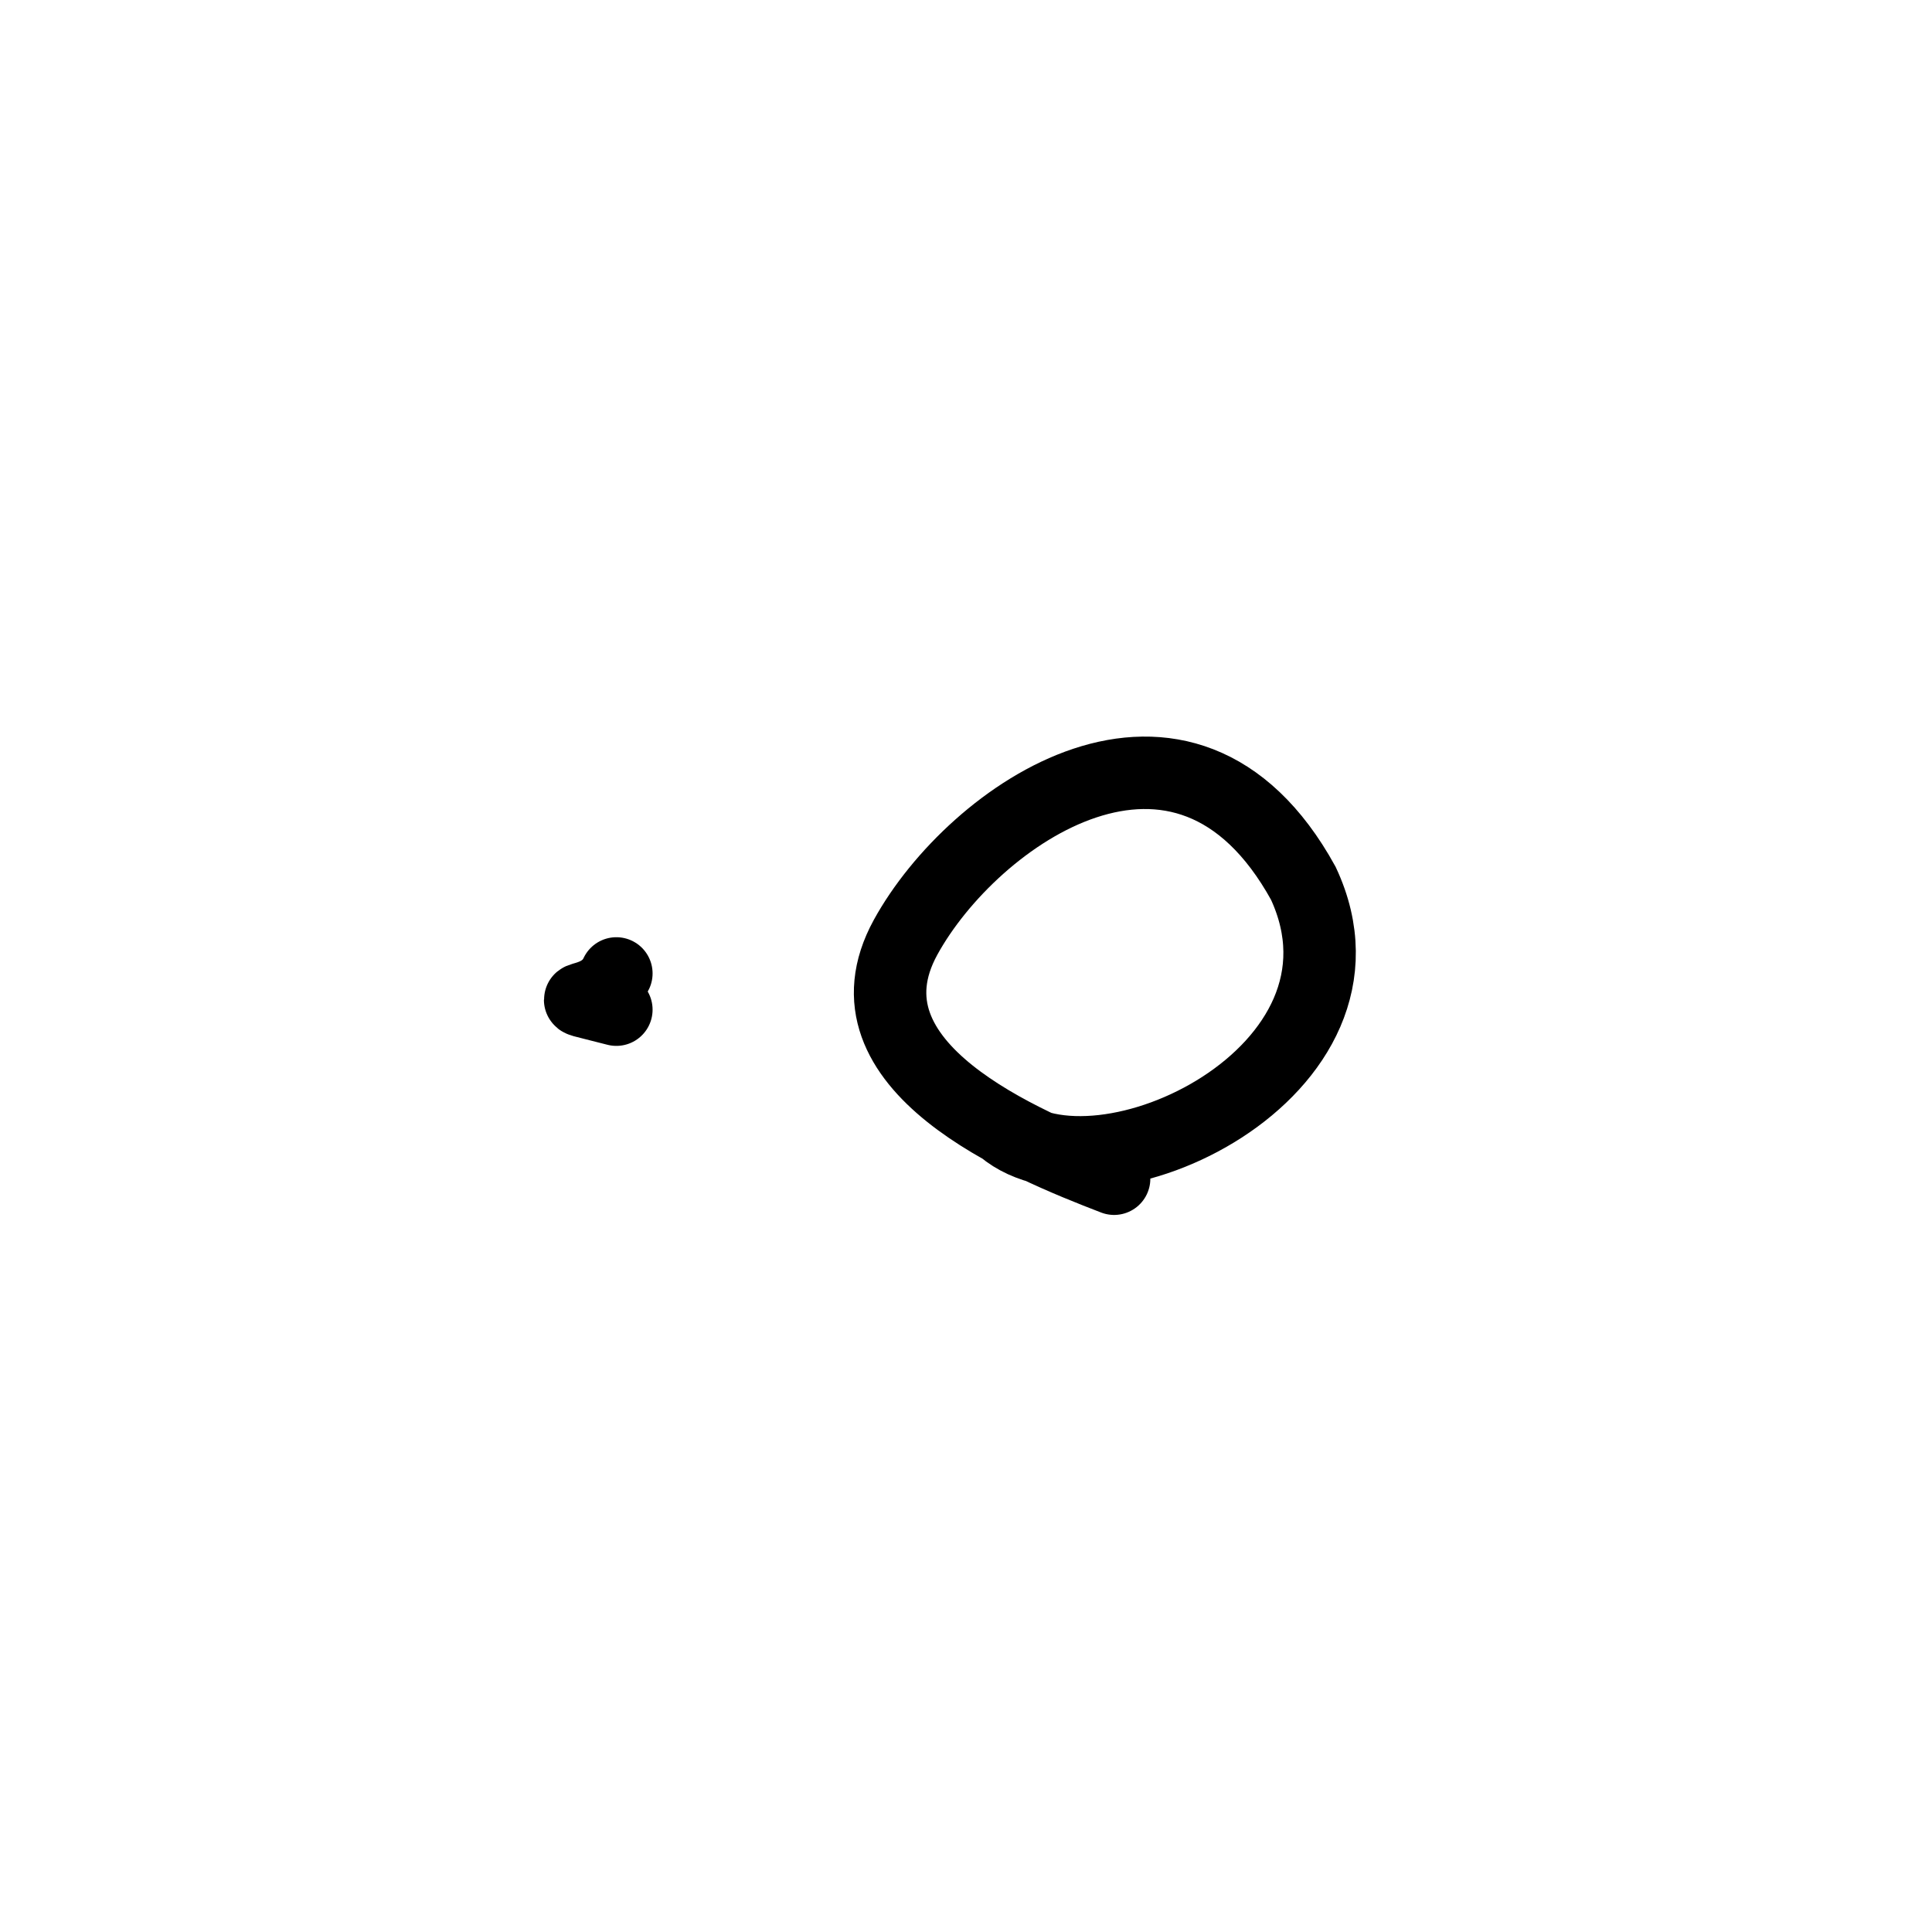
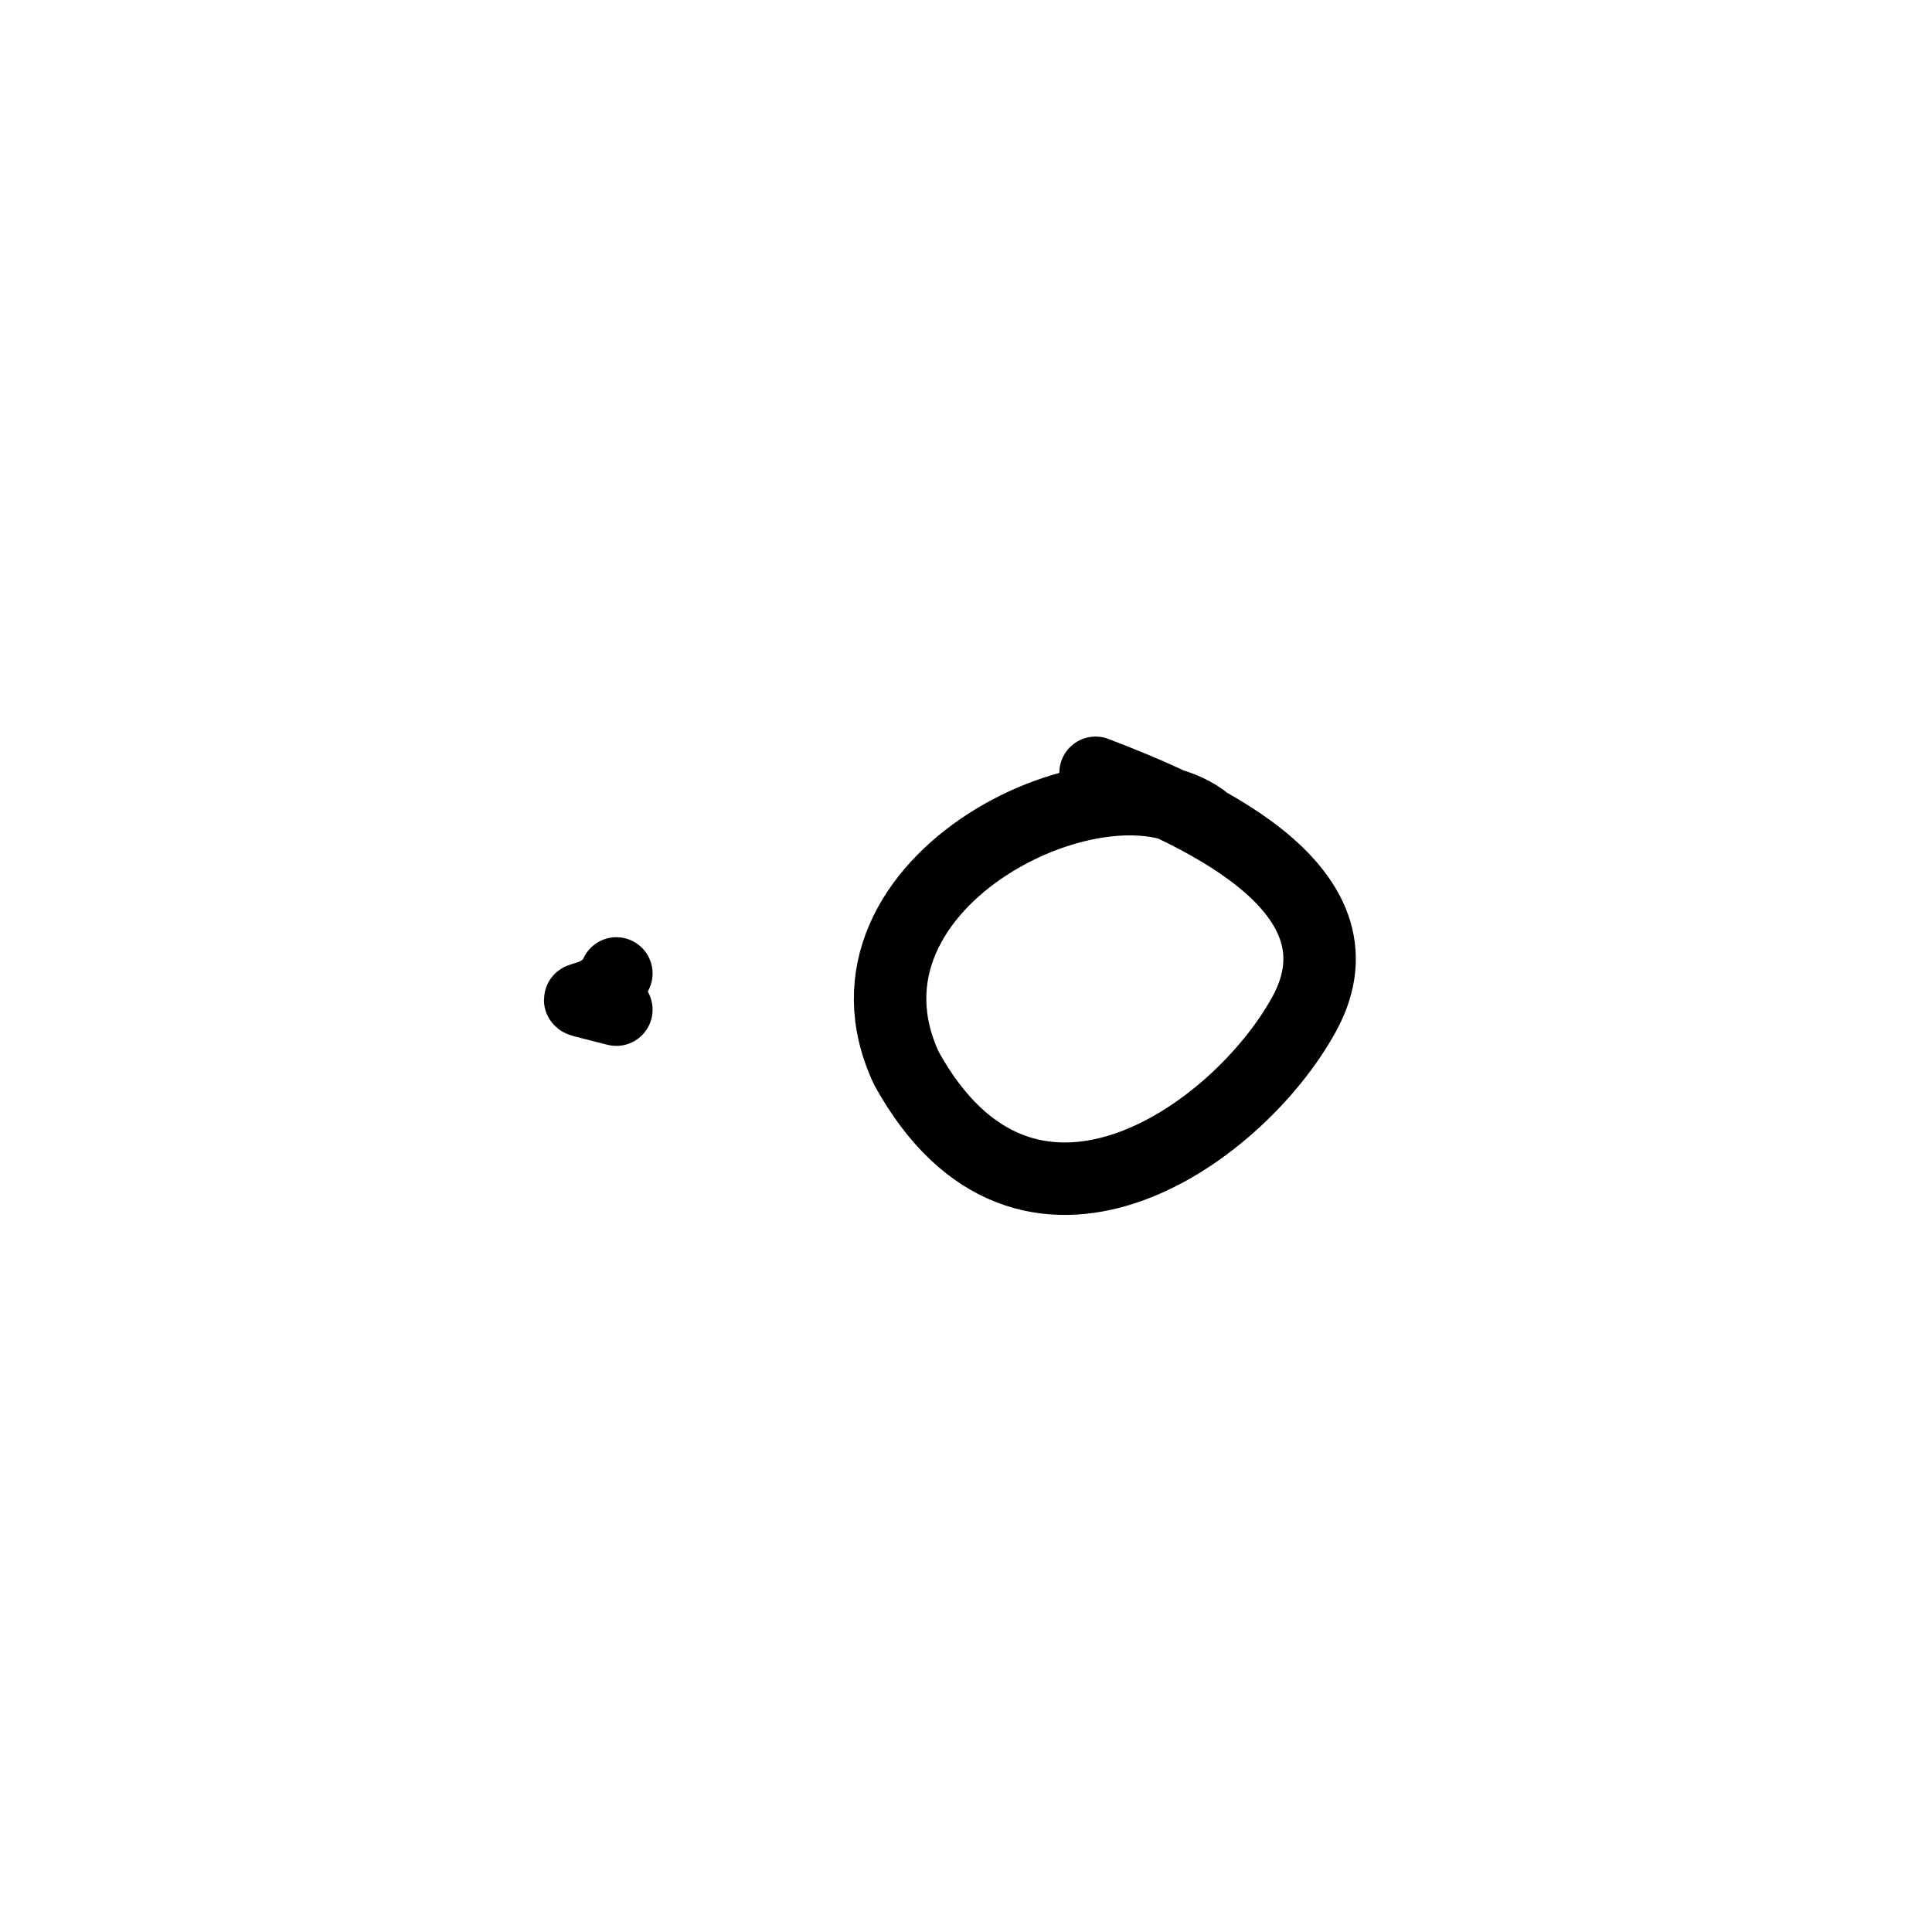
<svg xmlns="http://www.w3.org/2000/svg" width="80" height="80" viewBox="0 0 80 80" fill="none">
-   <path d="M41.522 46.731C45.523 50.098 57.608 44.377 53.967 36.574C49.023 27.598 40.281 33.743 37.5 38.808C34.56 44.163 42.439 47.387 46.133 48.808" stroke="black" stroke-width="3" stroke-linecap="round" />
+   <path d="M49.976 34.077C45.976 30.71 33.89 36.431 37.532 44.234C42.476 53.21 51.218 47.065 53.999 42C56.939 36.645 49.059 33.421 45.365 32" stroke="black" stroke-width="3" stroke-linecap="round" />
  <path d="M25.522 40.308C24.803 41.858 22.541 41.029 25.522 41.808" stroke="black" stroke-width="3" stroke-linecap="round" />
</svg>
